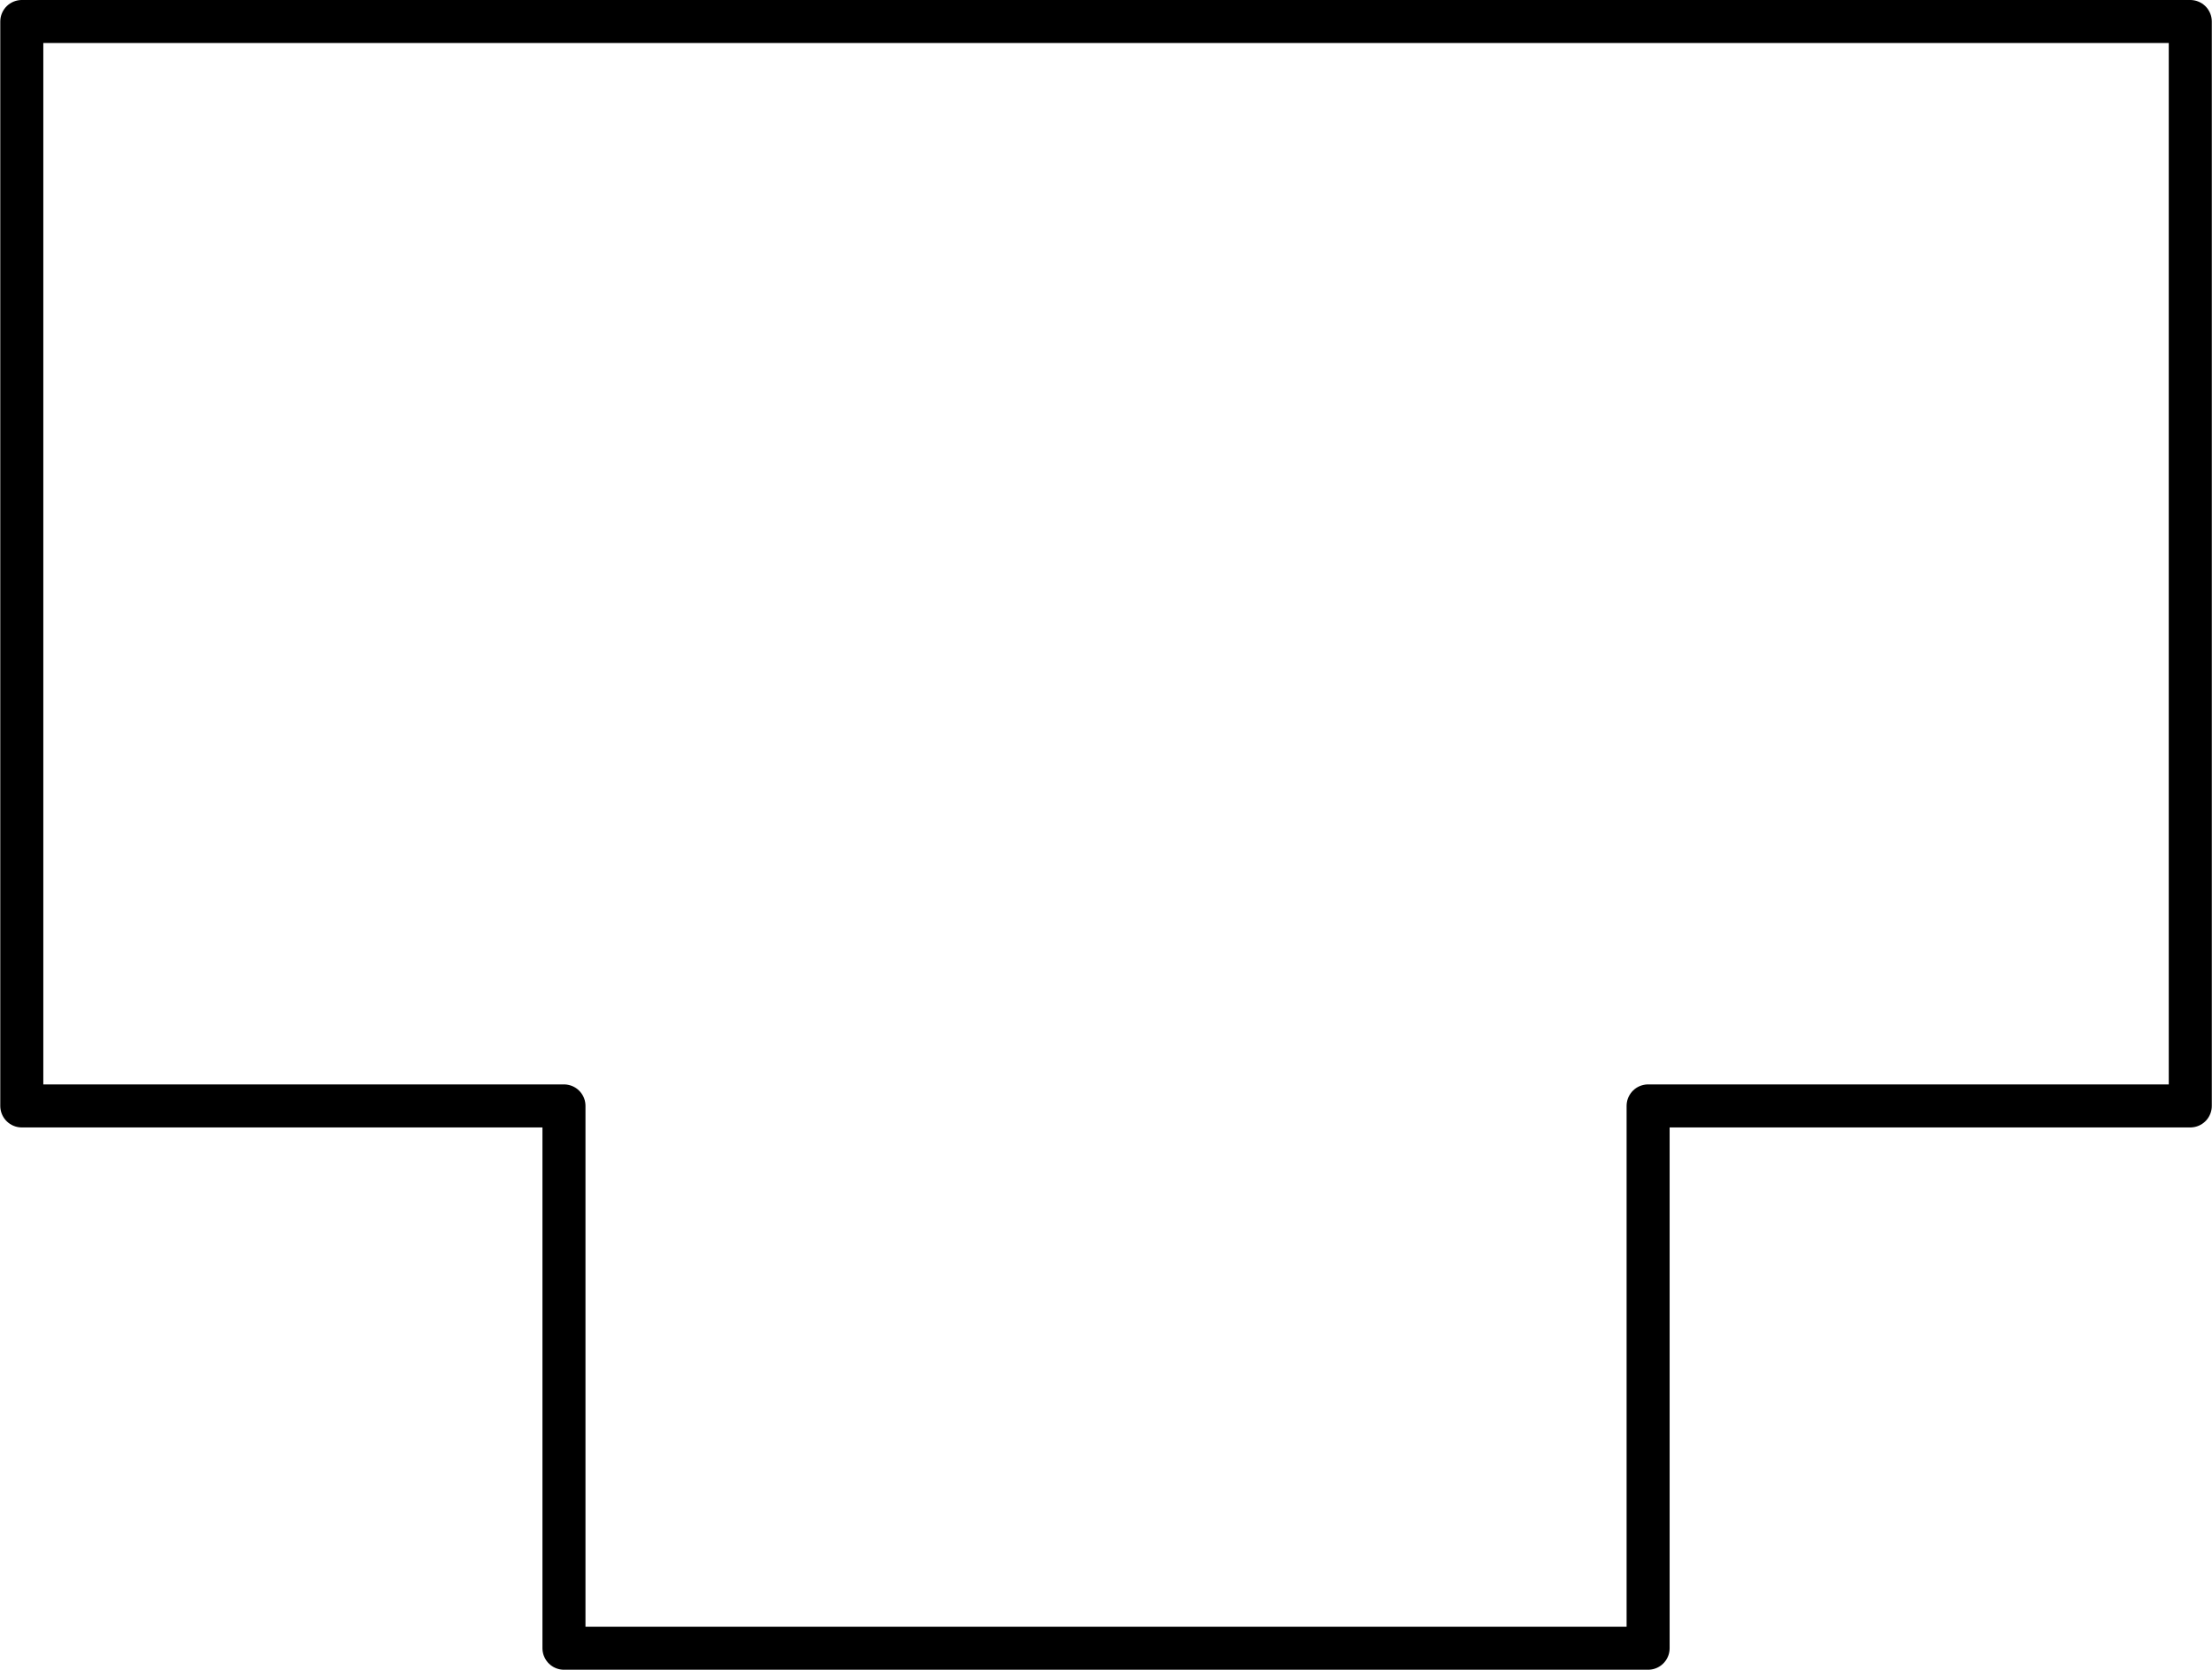
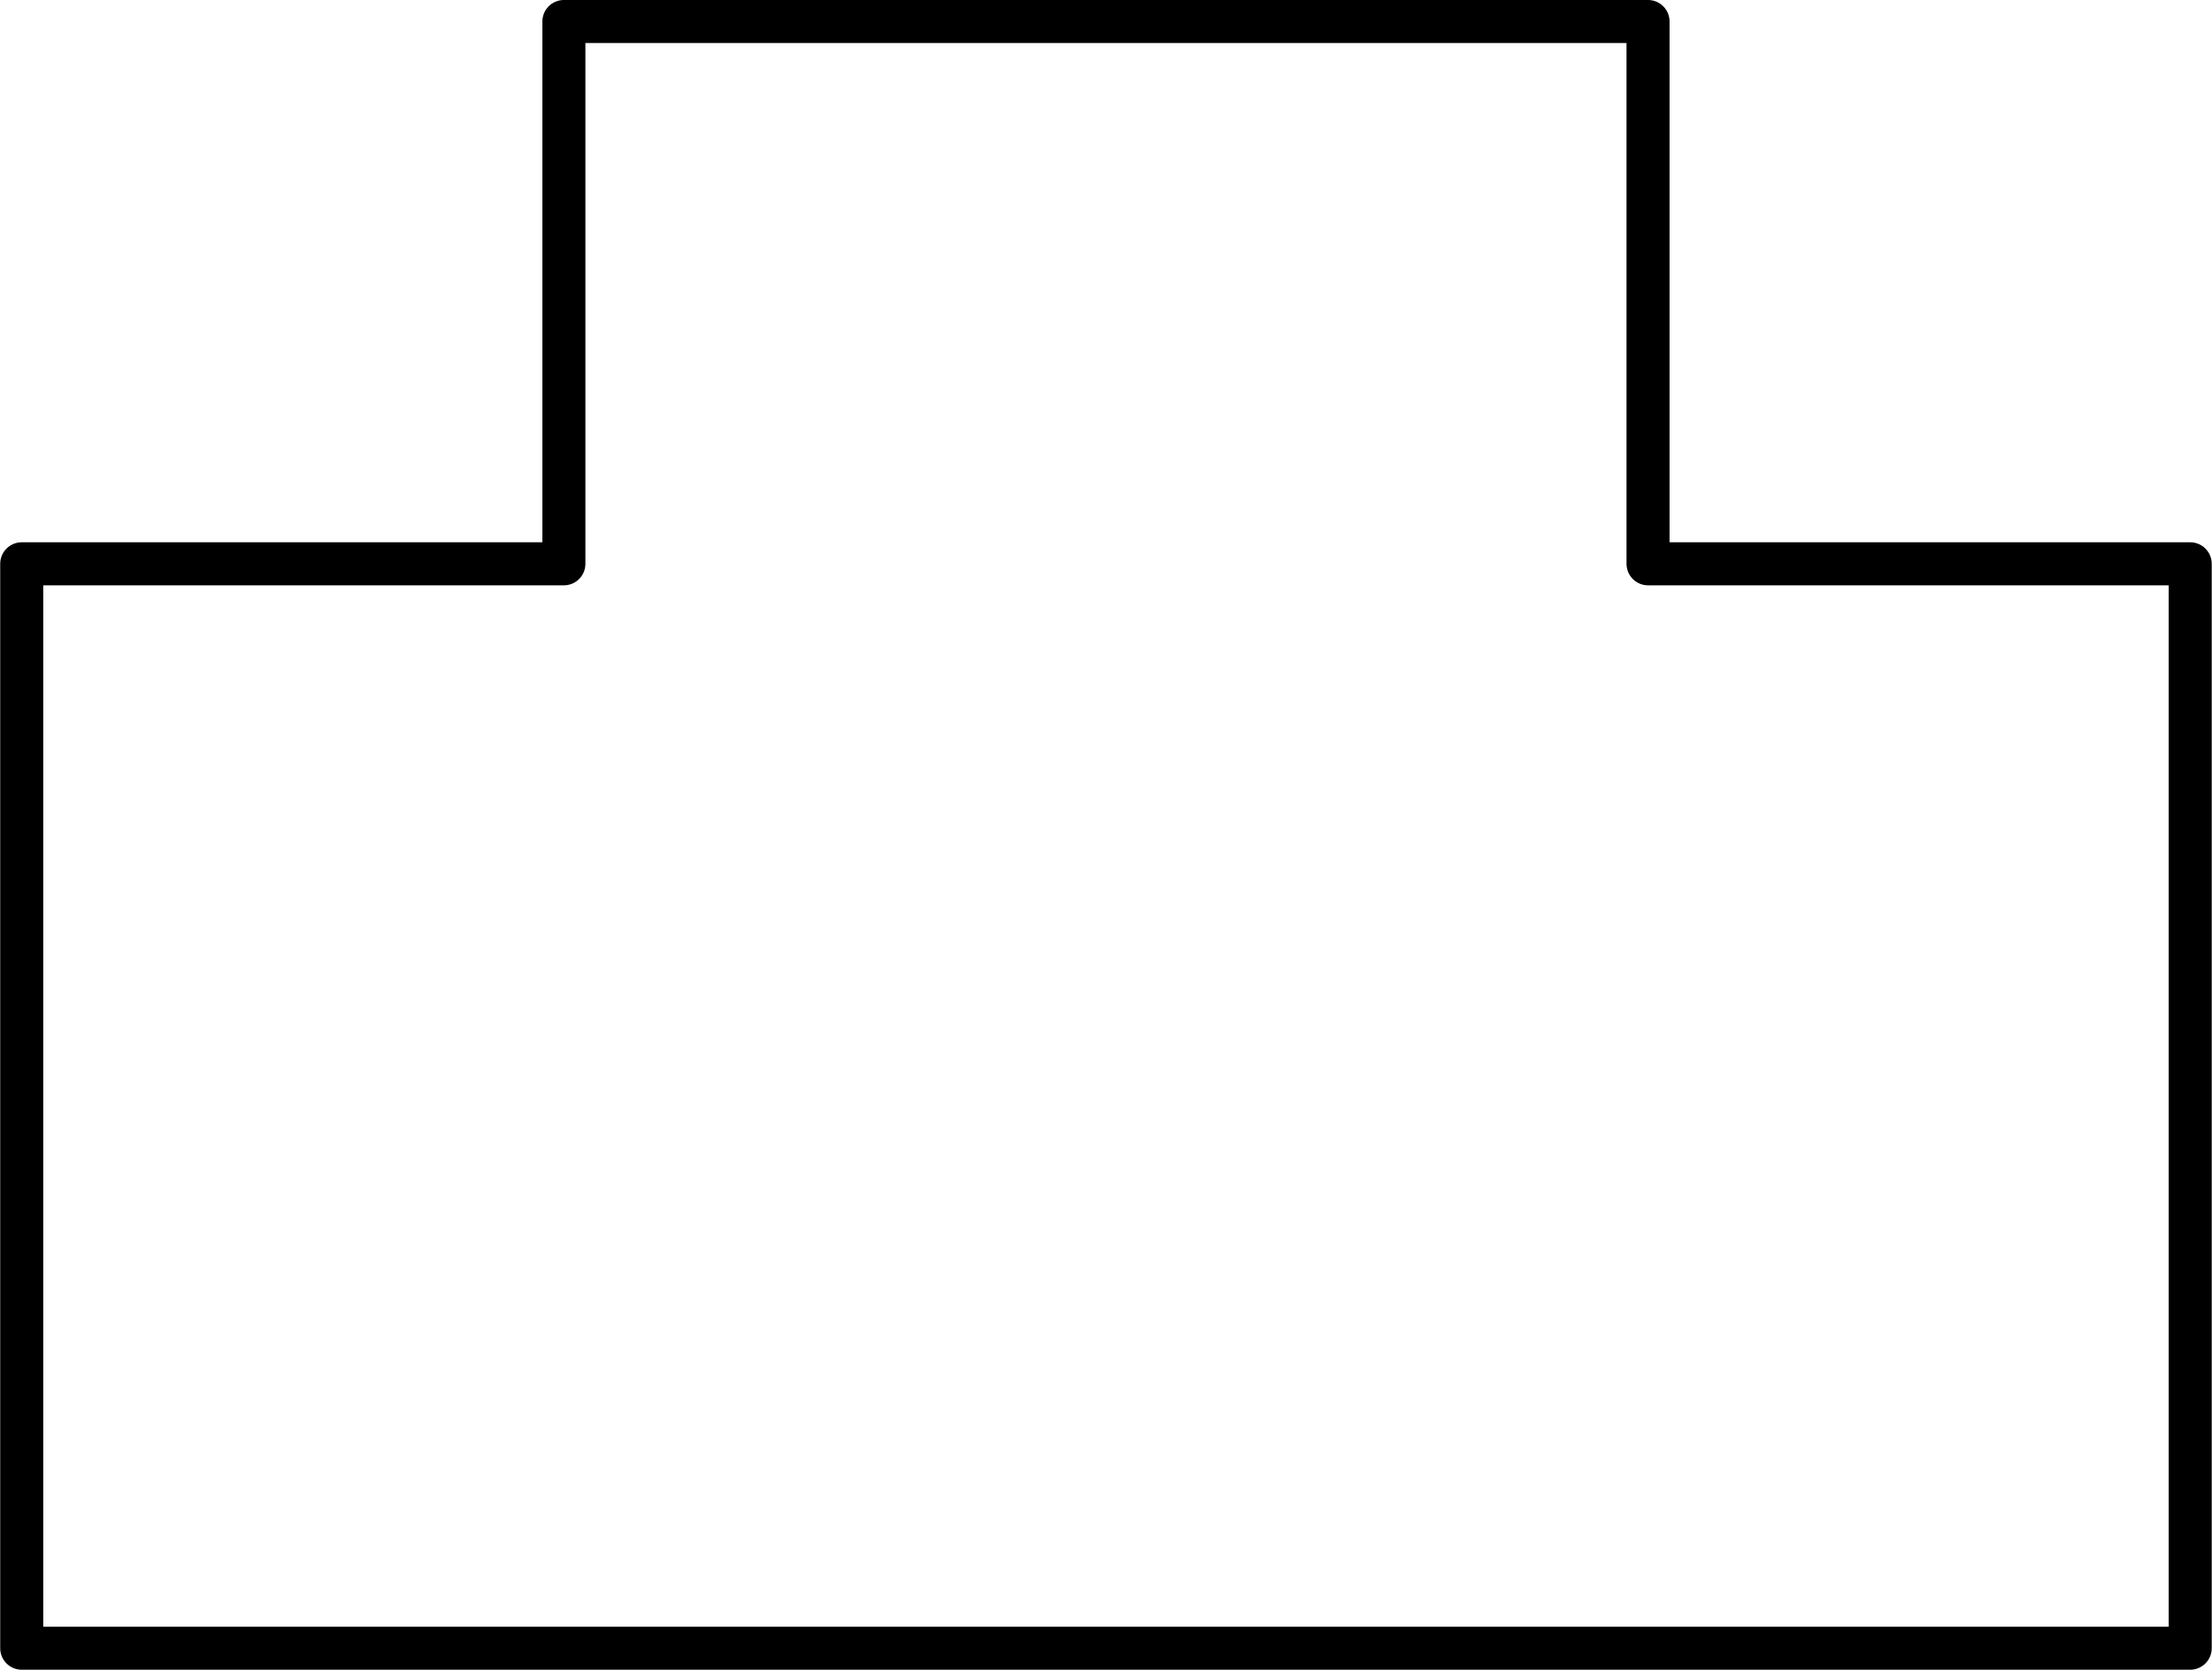
<svg xmlns="http://www.w3.org/2000/svg" xmlns:ns1="http://schemas.microsoft.com/visio/2003/SVGExtensions/" width="1.606in" height="1.212in" viewBox="0 0 115.636 87.289" xml:space="preserve" color-interpolation-filters="sRGB" class="st2">
  <ns1:documentProperties ns1:langID="2057" ns1:metric="true" ns1:viewMarkup="false" />
  <style type="text/css">
	
		.st1 {fill:none;stroke:#000000;stroke-linecap:round;stroke-linejoin:round;stroke-width:2.25}
		.st2 {fill:none;fill-rule:evenodd;font-size:12px;overflow:visible;stroke-linecap:square;stroke-miterlimit:3}
	
	</style>
  <g ns1:mID="0" ns1:index="1" ns1:groupContext="foregroundPage">
    <ns1:pageProperties ns1:drawingScale="0.0393701" ns1:pageScale="0.0393701" ns1:drawingUnits="24" ns1:shadowOffsetX="8.50394" ns1:shadowOffsetY="-8.50394" />
    <ns1:layer ns1:name="Symbol" ns1:index="0" />
-     <g id="group1465-1" transform="translate(1.125,-1.125)" ns1:mID="1465" ns1:groupContext="group" ns1:layerMember="0">
+     <g id="group1465-1" transform="translate(114.511,88.4144) rotate(180)" ns1:mID="1465" ns1:groupContext="group" ns1:layerMember="0">
      <ns1:userDefs>
        <ns1:ud ns1:nameU="SOLSH" ns1:prompt="" ns1:val="VT4({13D0FF3B-CF5B-4a46-98AB-14030248EAEF})" />
        <ns1:ud ns1:nameU="DWGEntityType" ns1:prompt="" ns1:val="VT4(INSERT)" />
      </ns1:userDefs>
      <g id="shape1466-2" ns1:mID="1466" ns1:groupContext="shape" ns1:layerMember="0">
        <ns1:userDefs>
          <ns1:ud ns1:nameU="DWGOriginalColor" ns1:prompt="This shapes Original DWG color." ns1:val="VT4(3)" />
          <ns1:ud ns1:nameU="DWGOriginalLayer" ns1:prompt="This shapes Original DWG layer." ns1:val="VT4(26-SYM-035-SP)" />
        </ns1:userDefs>
        <path d="M0 2.25 L113.39 2.25 L113.39 58.94 L85.04 58.94 L85.04 87.29 L28.35 87.29 L28.35 58.94 L0 58.94 L0 2.25         L0 2.25 Z" class="st1" />
      </g>
    </g>
  </g>
</svg>
